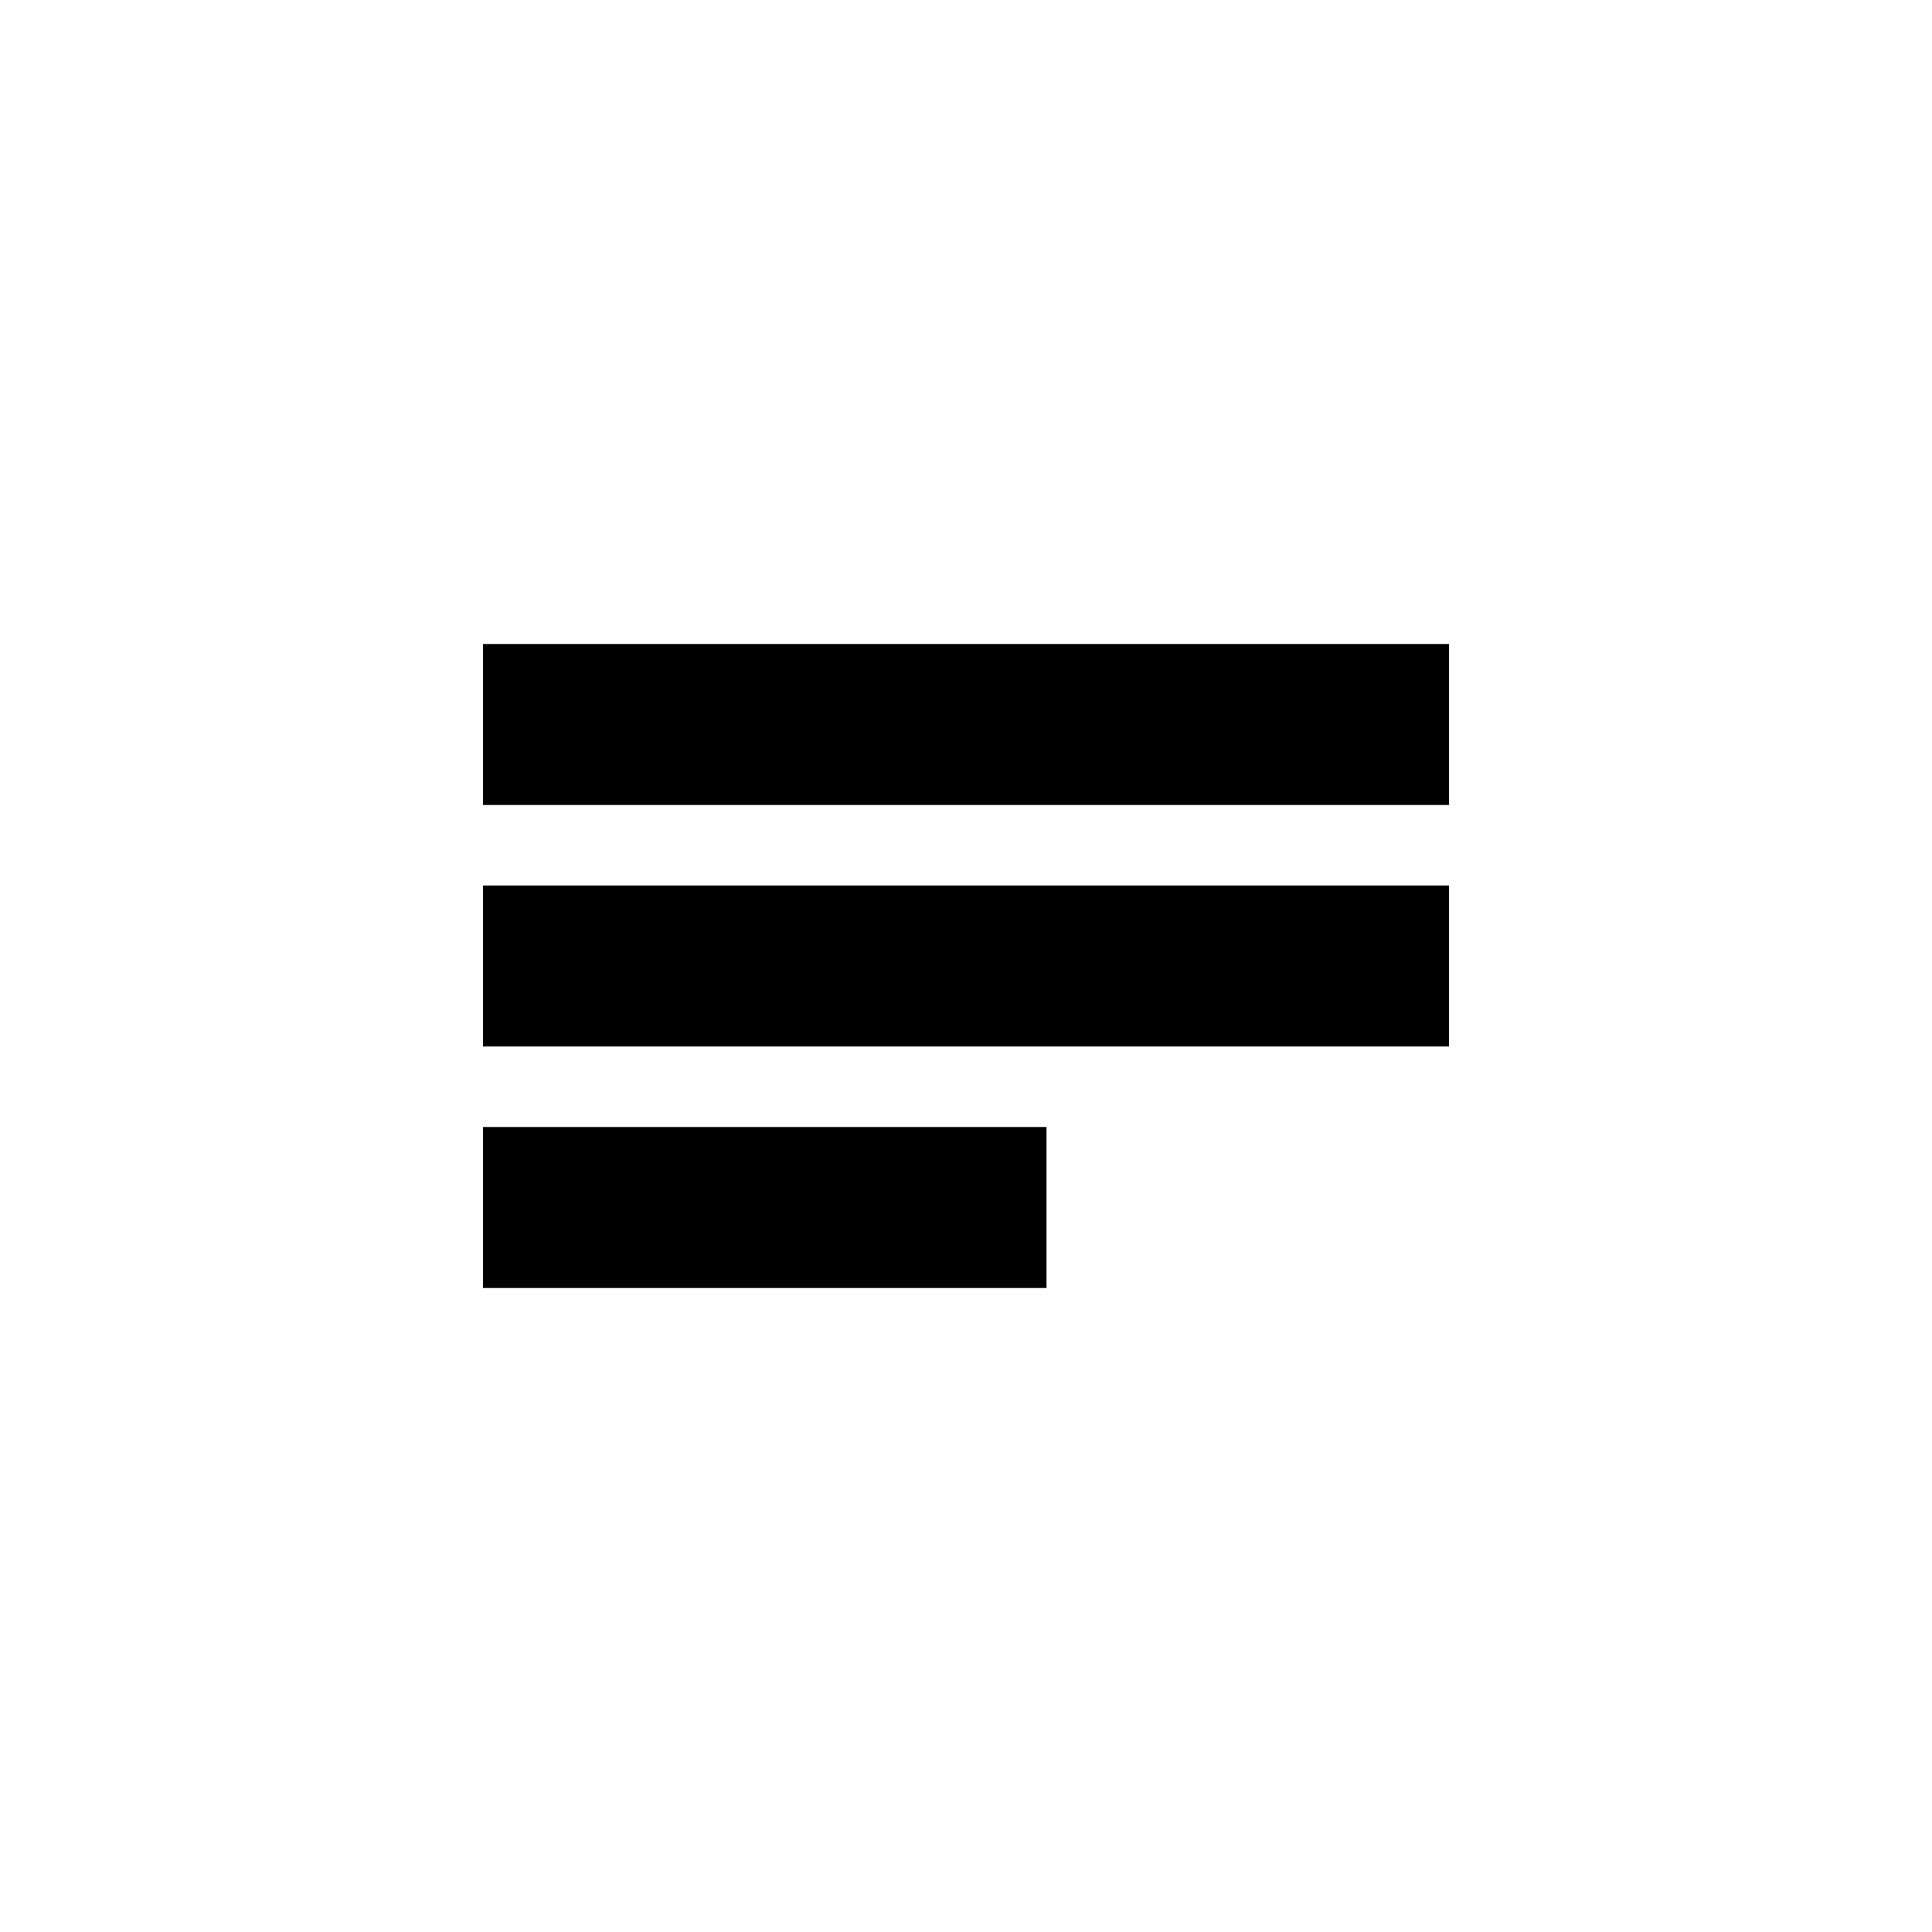
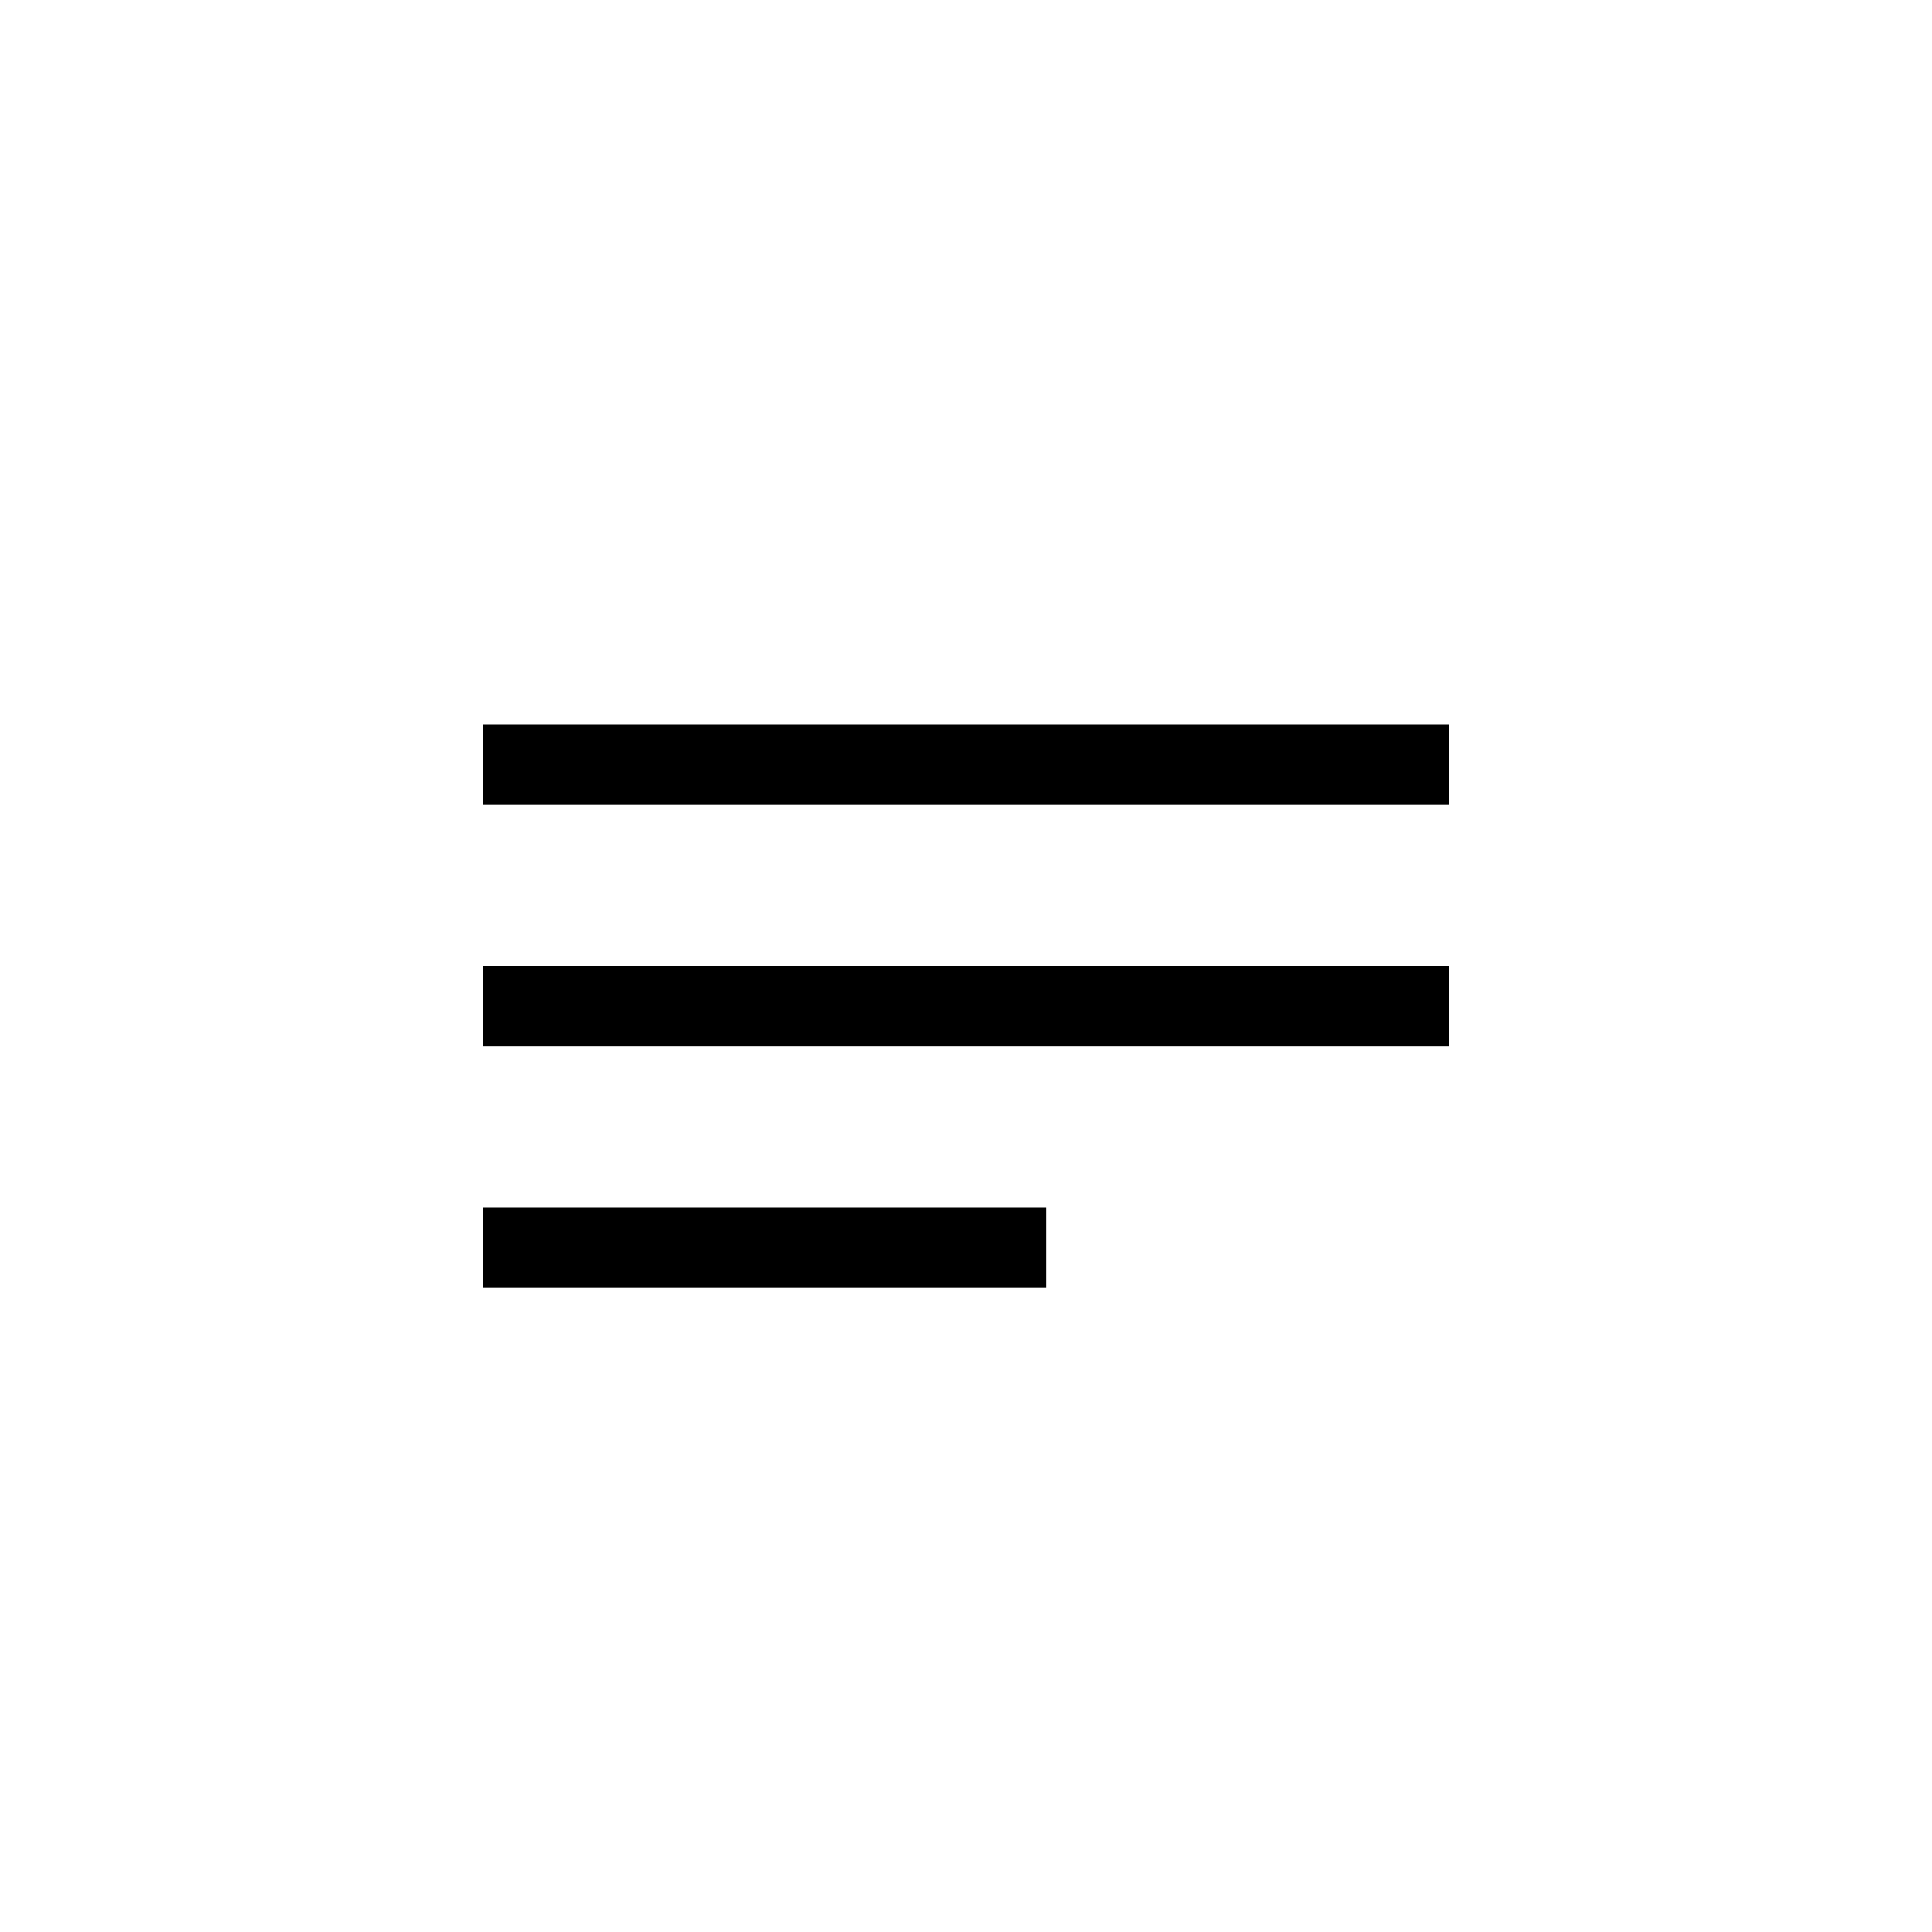
<svg xmlns="http://www.w3.org/2000/svg" viewBox="0 0 24 24">
-   <g>
-     <rect x="6" y="8" width="12" height="2" stroke="transparent" />
-     <rect x="6" y="14" width="7" height="2" stroke="transparent" />
-     <rect x="6" y="11" width="12" height="2" stroke="transparent" />
-   </g>
+   <rect x="6" y="9" width="12" height="1" stroke="transparent" />
+   <rect x="6" y="12" width="12" height="1" stroke="transparent" />
+   <rect x="6" y="15" width="7" height="1" stroke="transparent" />
</svg>
